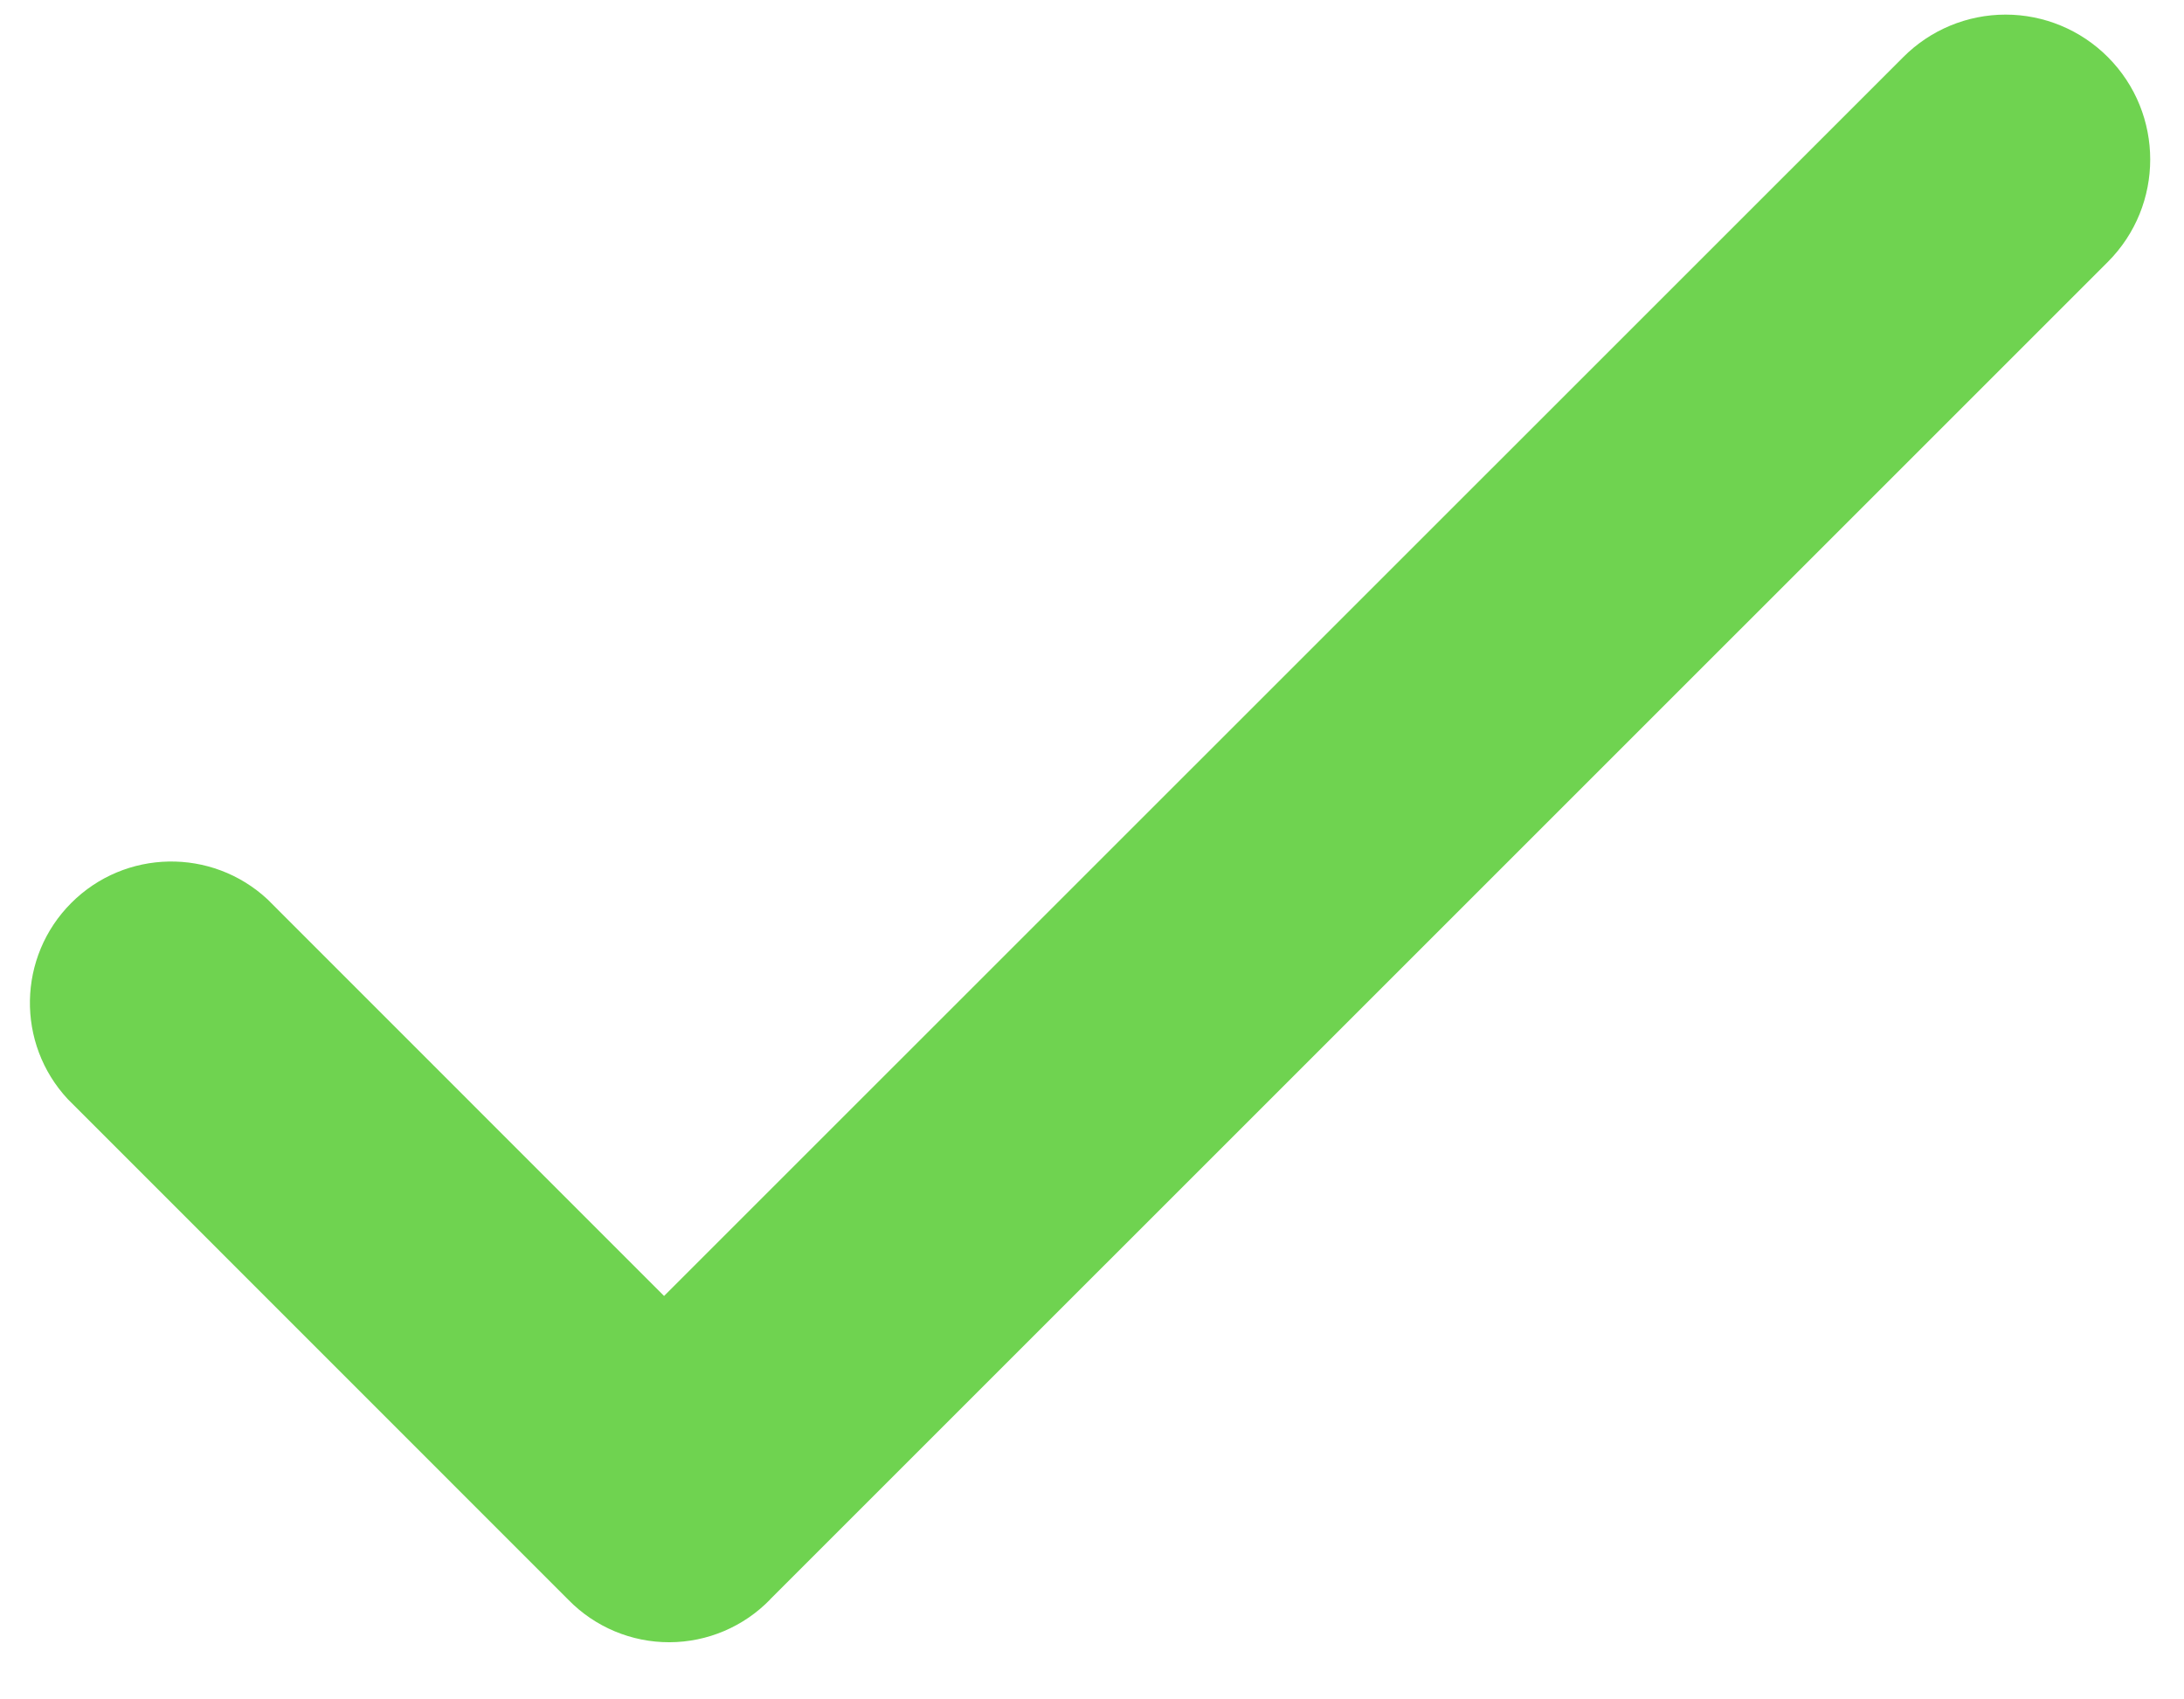
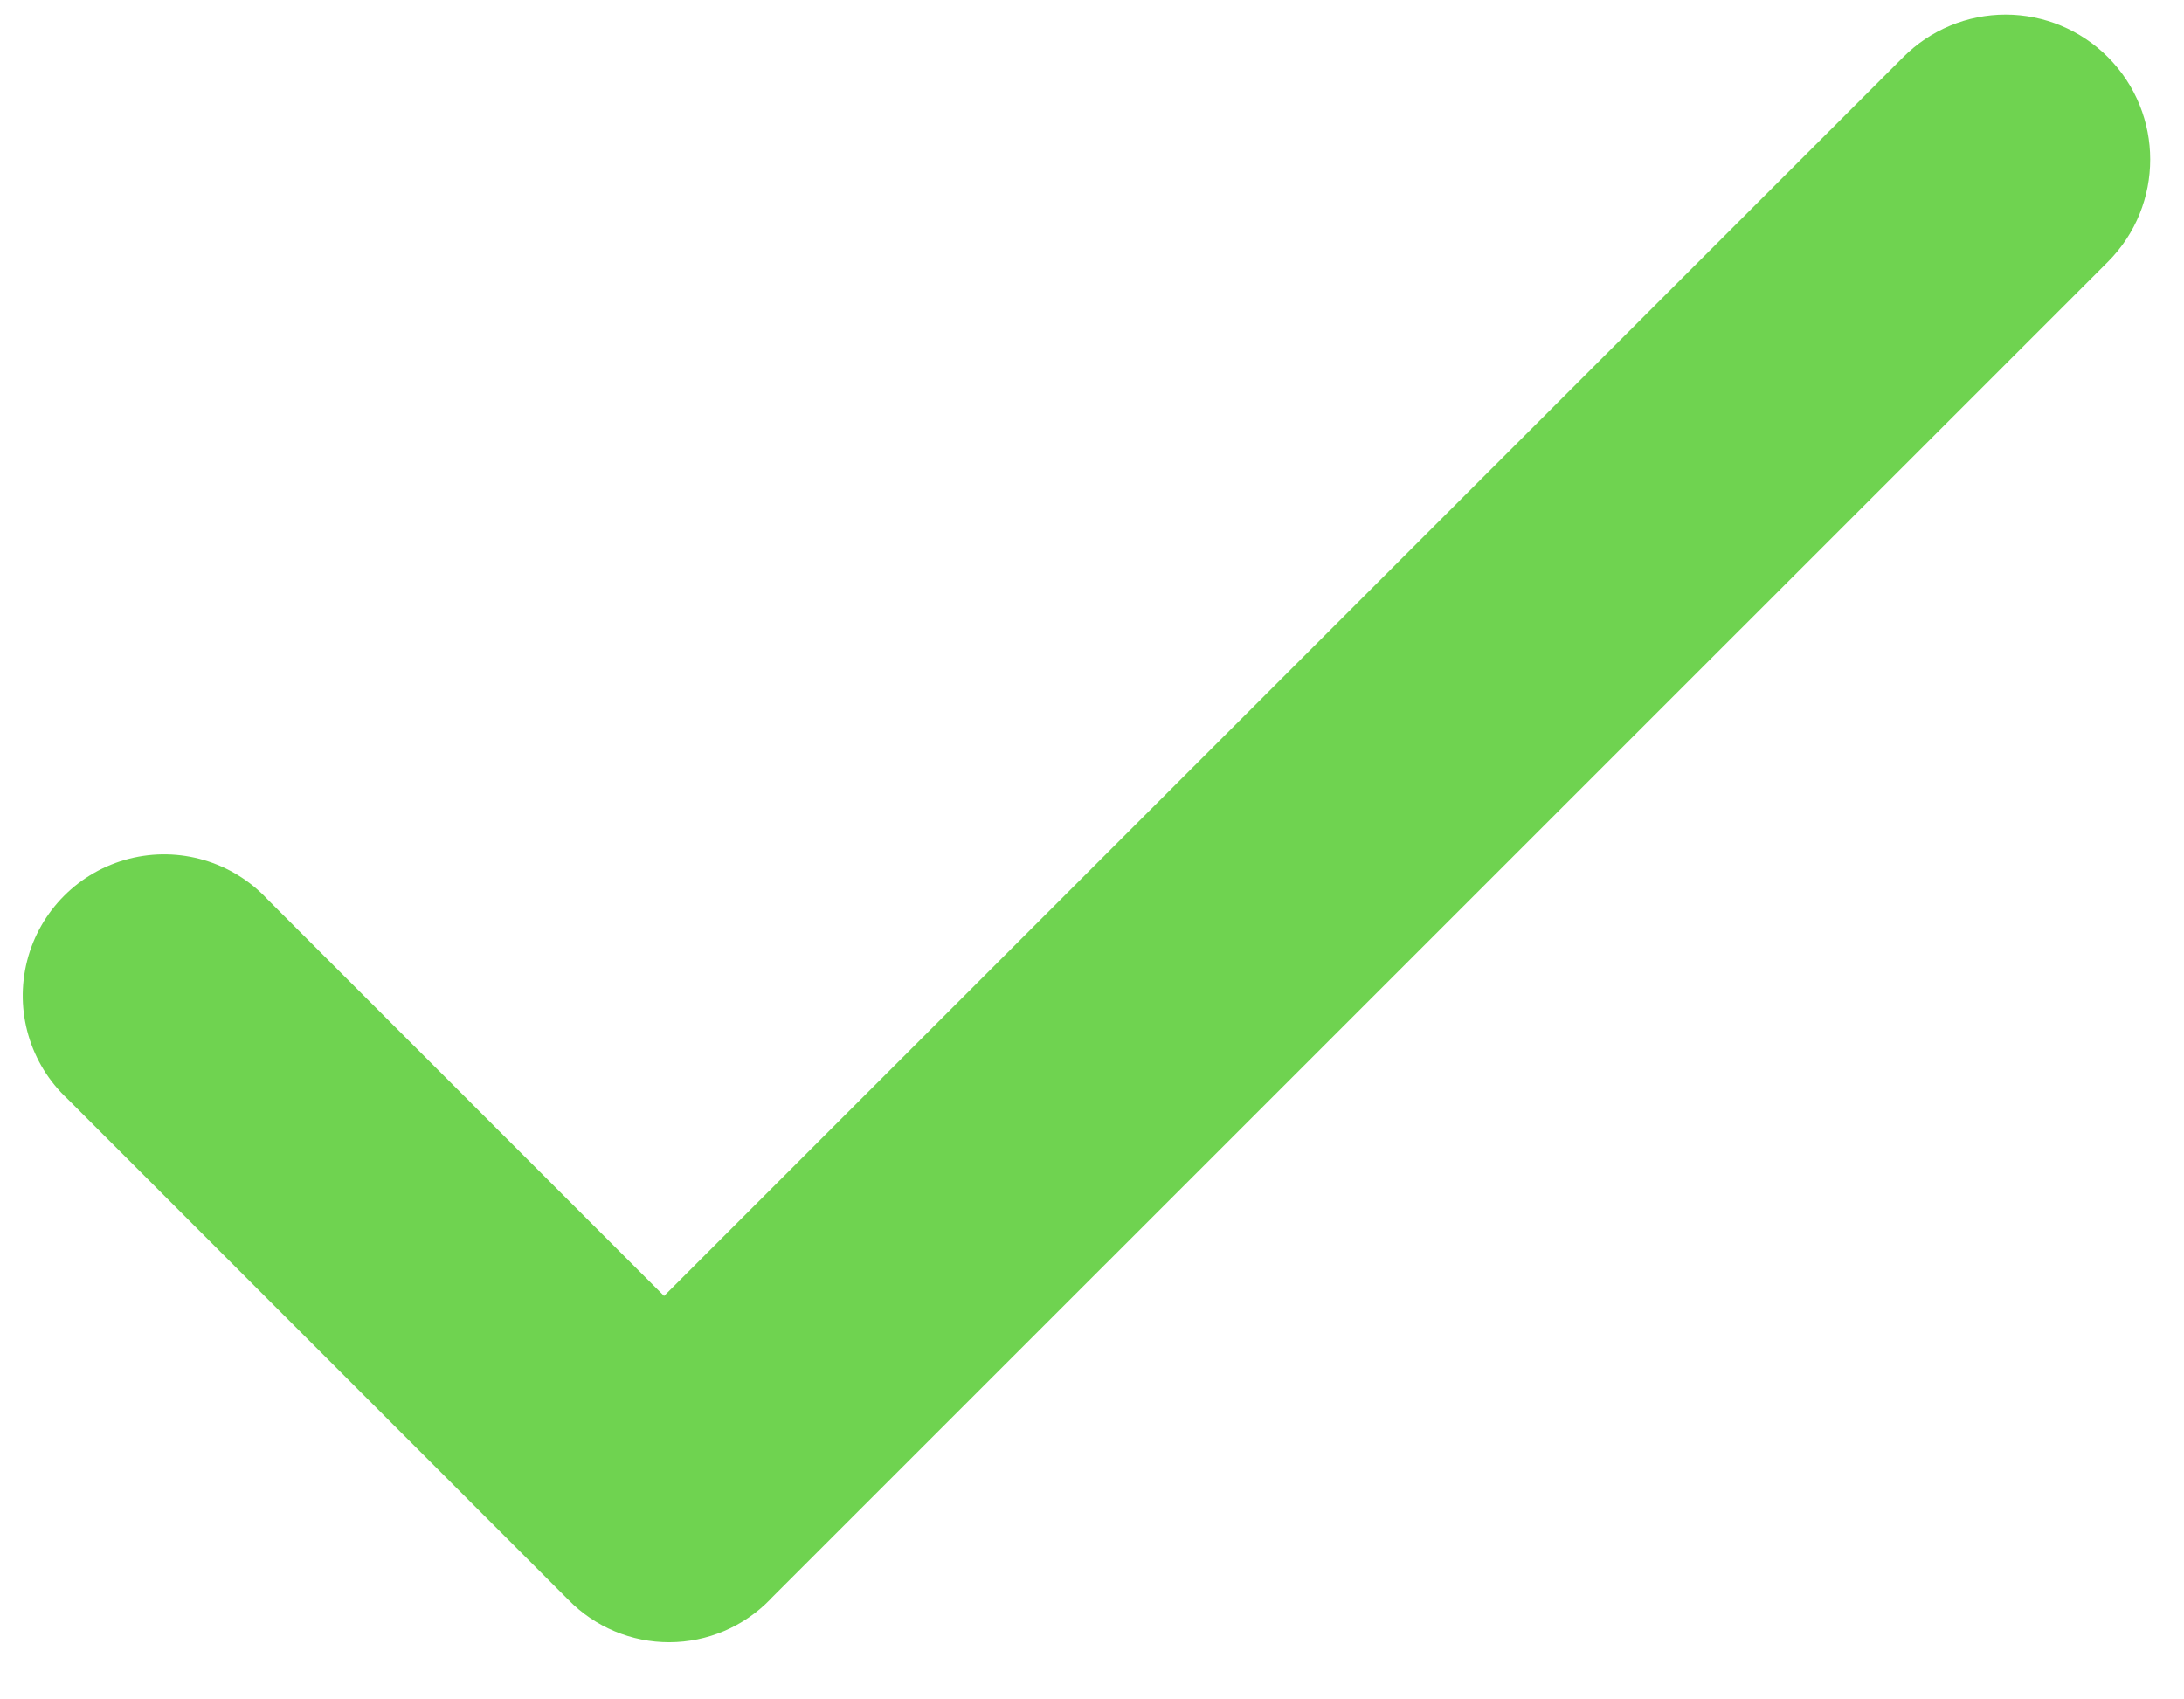
<svg xmlns="http://www.w3.org/2000/svg" width="18" height="14" viewBox="0 0 18 14">
-   <path d="M6.347 13.183l.01-.01L17.373 2.158a1.195 1.195 0 0 0 0-1.687 1.19 1.19 0 0 0-1.687 0L5.473 10.682 2.205 7.413A1.165 1.165 0 0 0 .559 9.06l4.127 4.128a1.16 1.16 0 0 0 1.661-.004z" fill="#6FD350" fill-rule="evenodd" />
+   <path d="M6.347 13.183l.01-.01L17.373 2.158a1.195 1.195 0 000-1.687 1.19 1.19 0 00-1.687 0L5.473 10.682 2.205 7.413A1.165 1.165 0 10.559 9.06l4.127 4.128a1.16 1.16 0 001.661-.004z" fill="#6FD350" fill-rule="evenodd" />
</svg>
